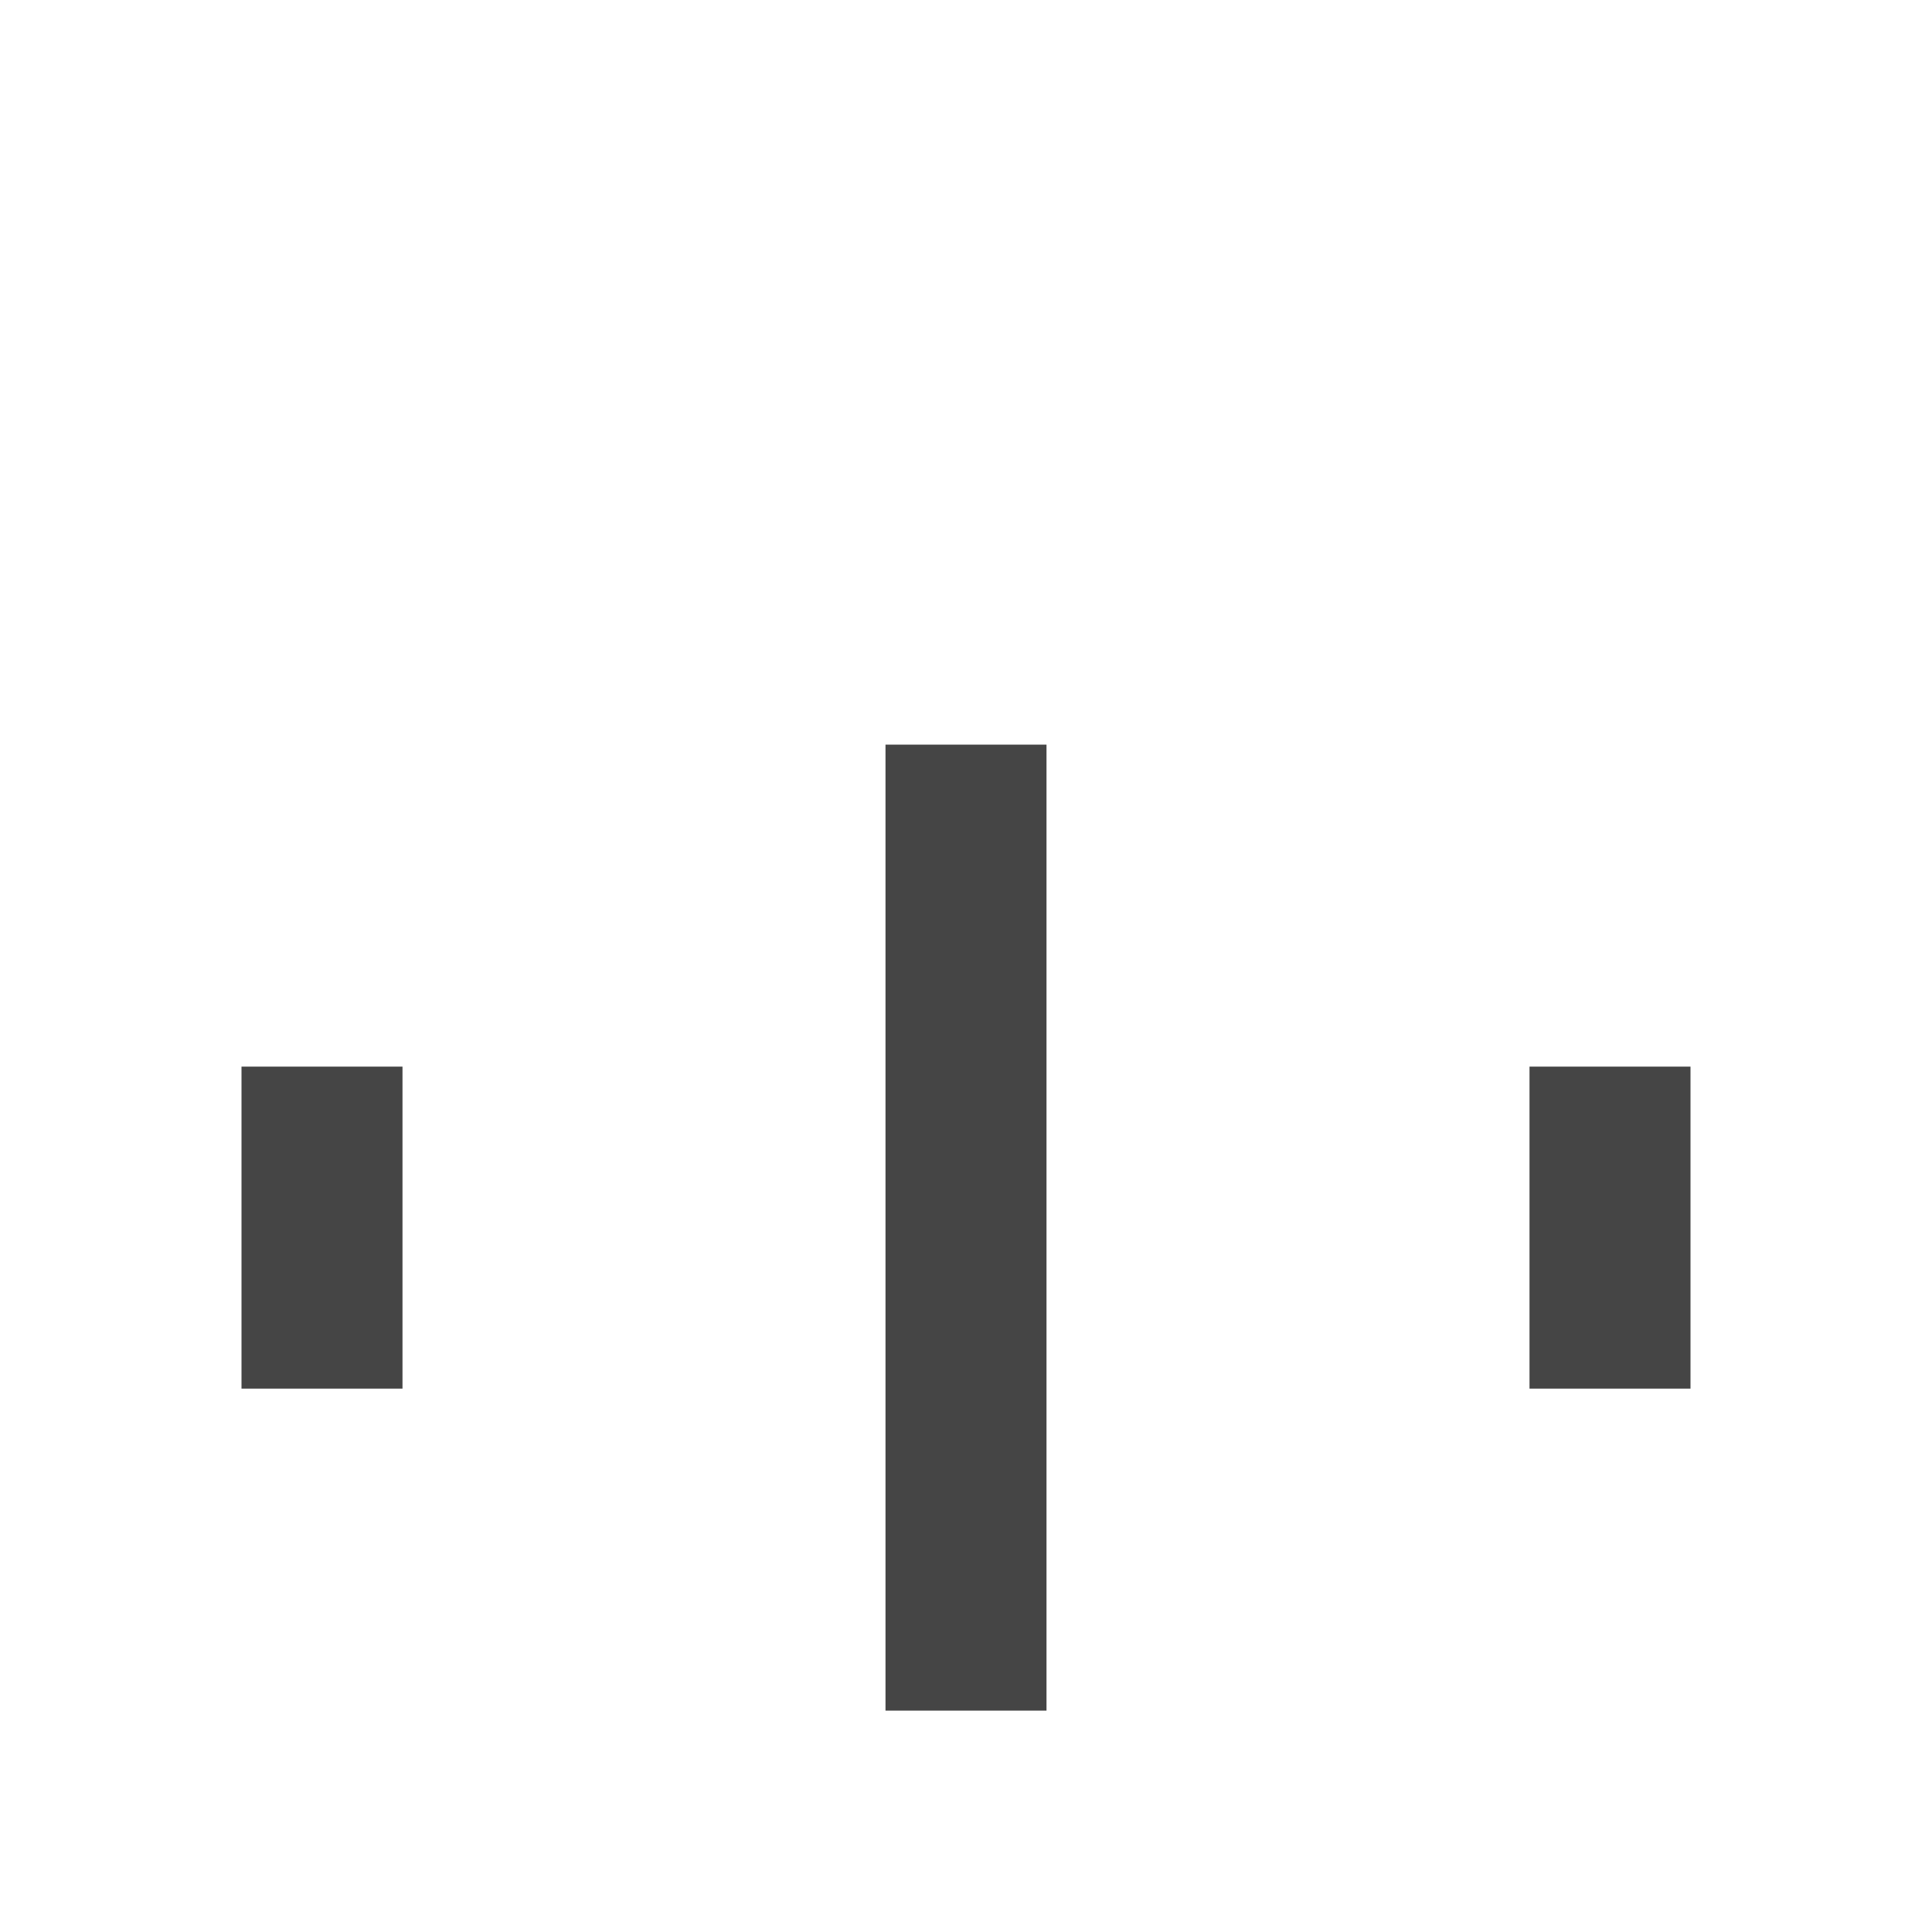
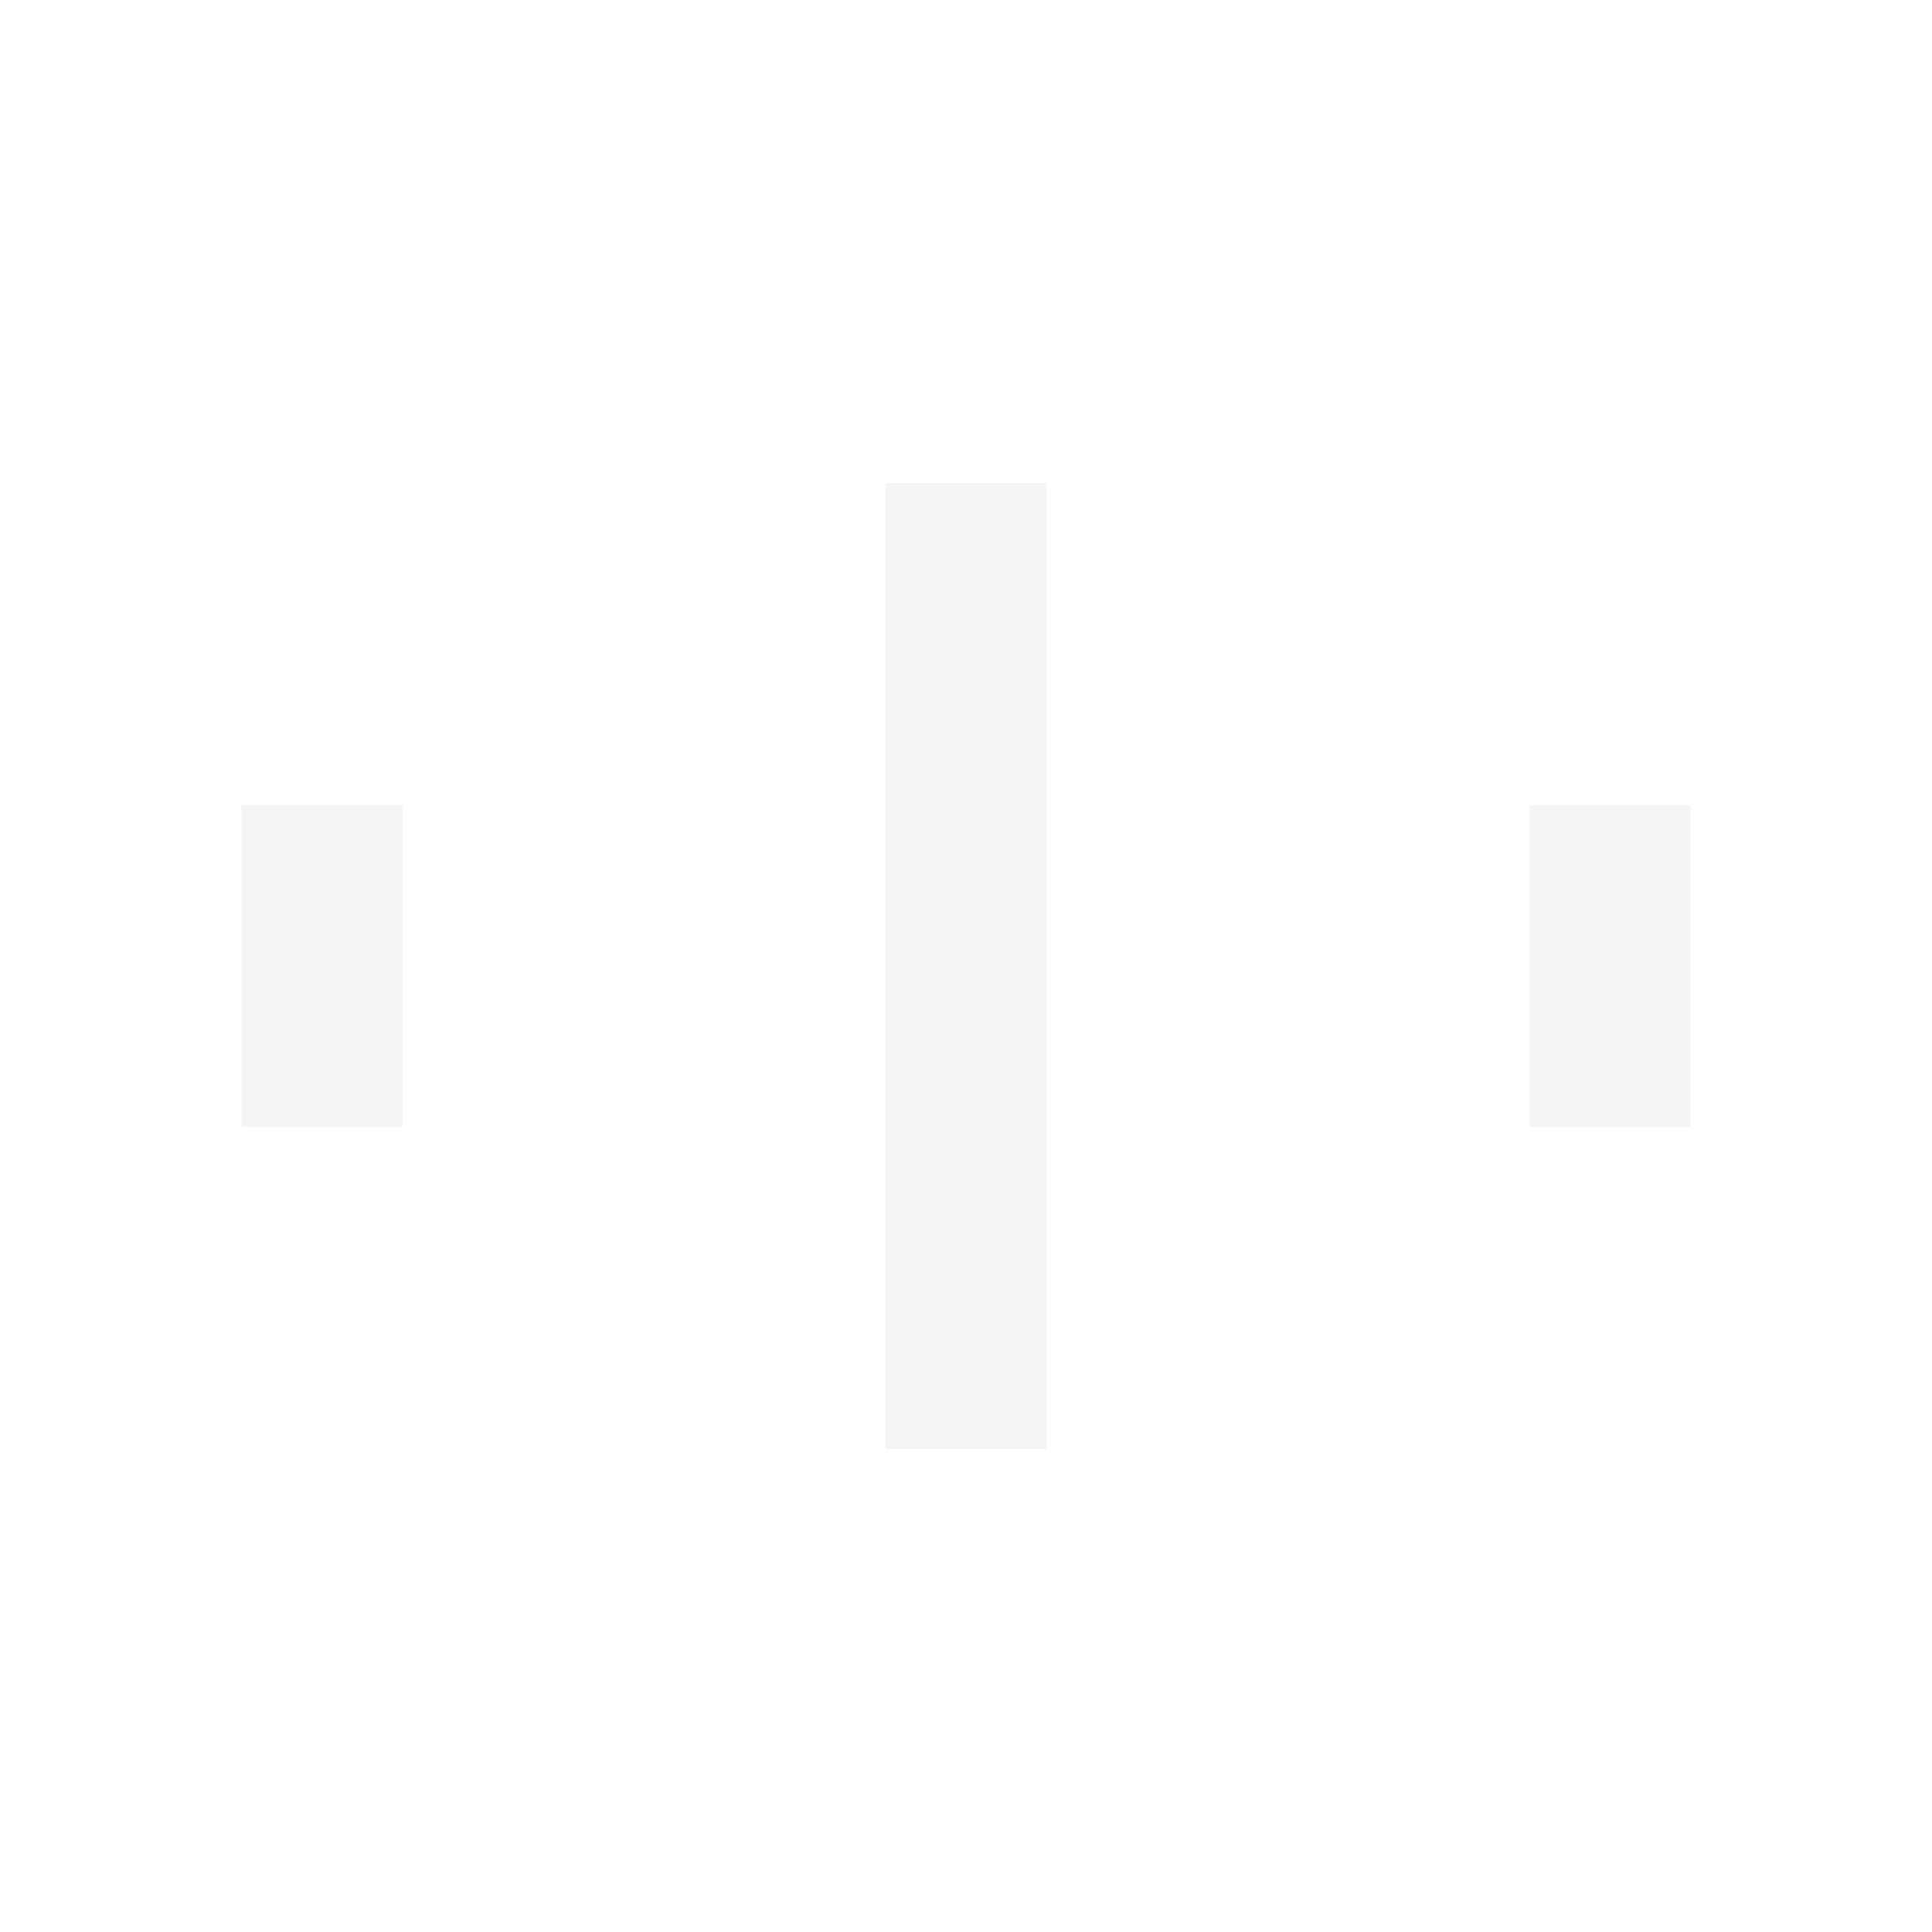
- <svg xmlns="http://www.w3.org/2000/svg" version="1.1" id="Layer_1" x="0px" y="0px" viewBox="0 0 48 48" style="enable-background:new 0 0 48 48;" xml:space="preserve">
-   <style type="text/css">
- 	.st0{fill:#454545;}
- </style>
-   <path class="st0" d="M22,42.5h4v-24h-4V42.5z M6,34.5h4v-8H6V34.5z M38,26.5v8h4v-8H38z" />
+ <svg xmlns="http://www.w3.org/2000/svg" width="100%" height="100%" viewBox="0 0 48 48" version="1.1" xml:space="preserve" style="fill-rule:evenodd;clip-rule:evenodd;stroke-linejoin:round;stroke-miterlimit:1.414;">
+   <path d="M22,36l4,0l0,-24l-4,0l0,24Zm-16,-8l4,0l0,-8l-4,0l0,8Zm32,-8l0,8l4,0l0,-8l-4,0Z" style="fill:#f5f5f5;fill-rule:nonzero;" />
</svg>
